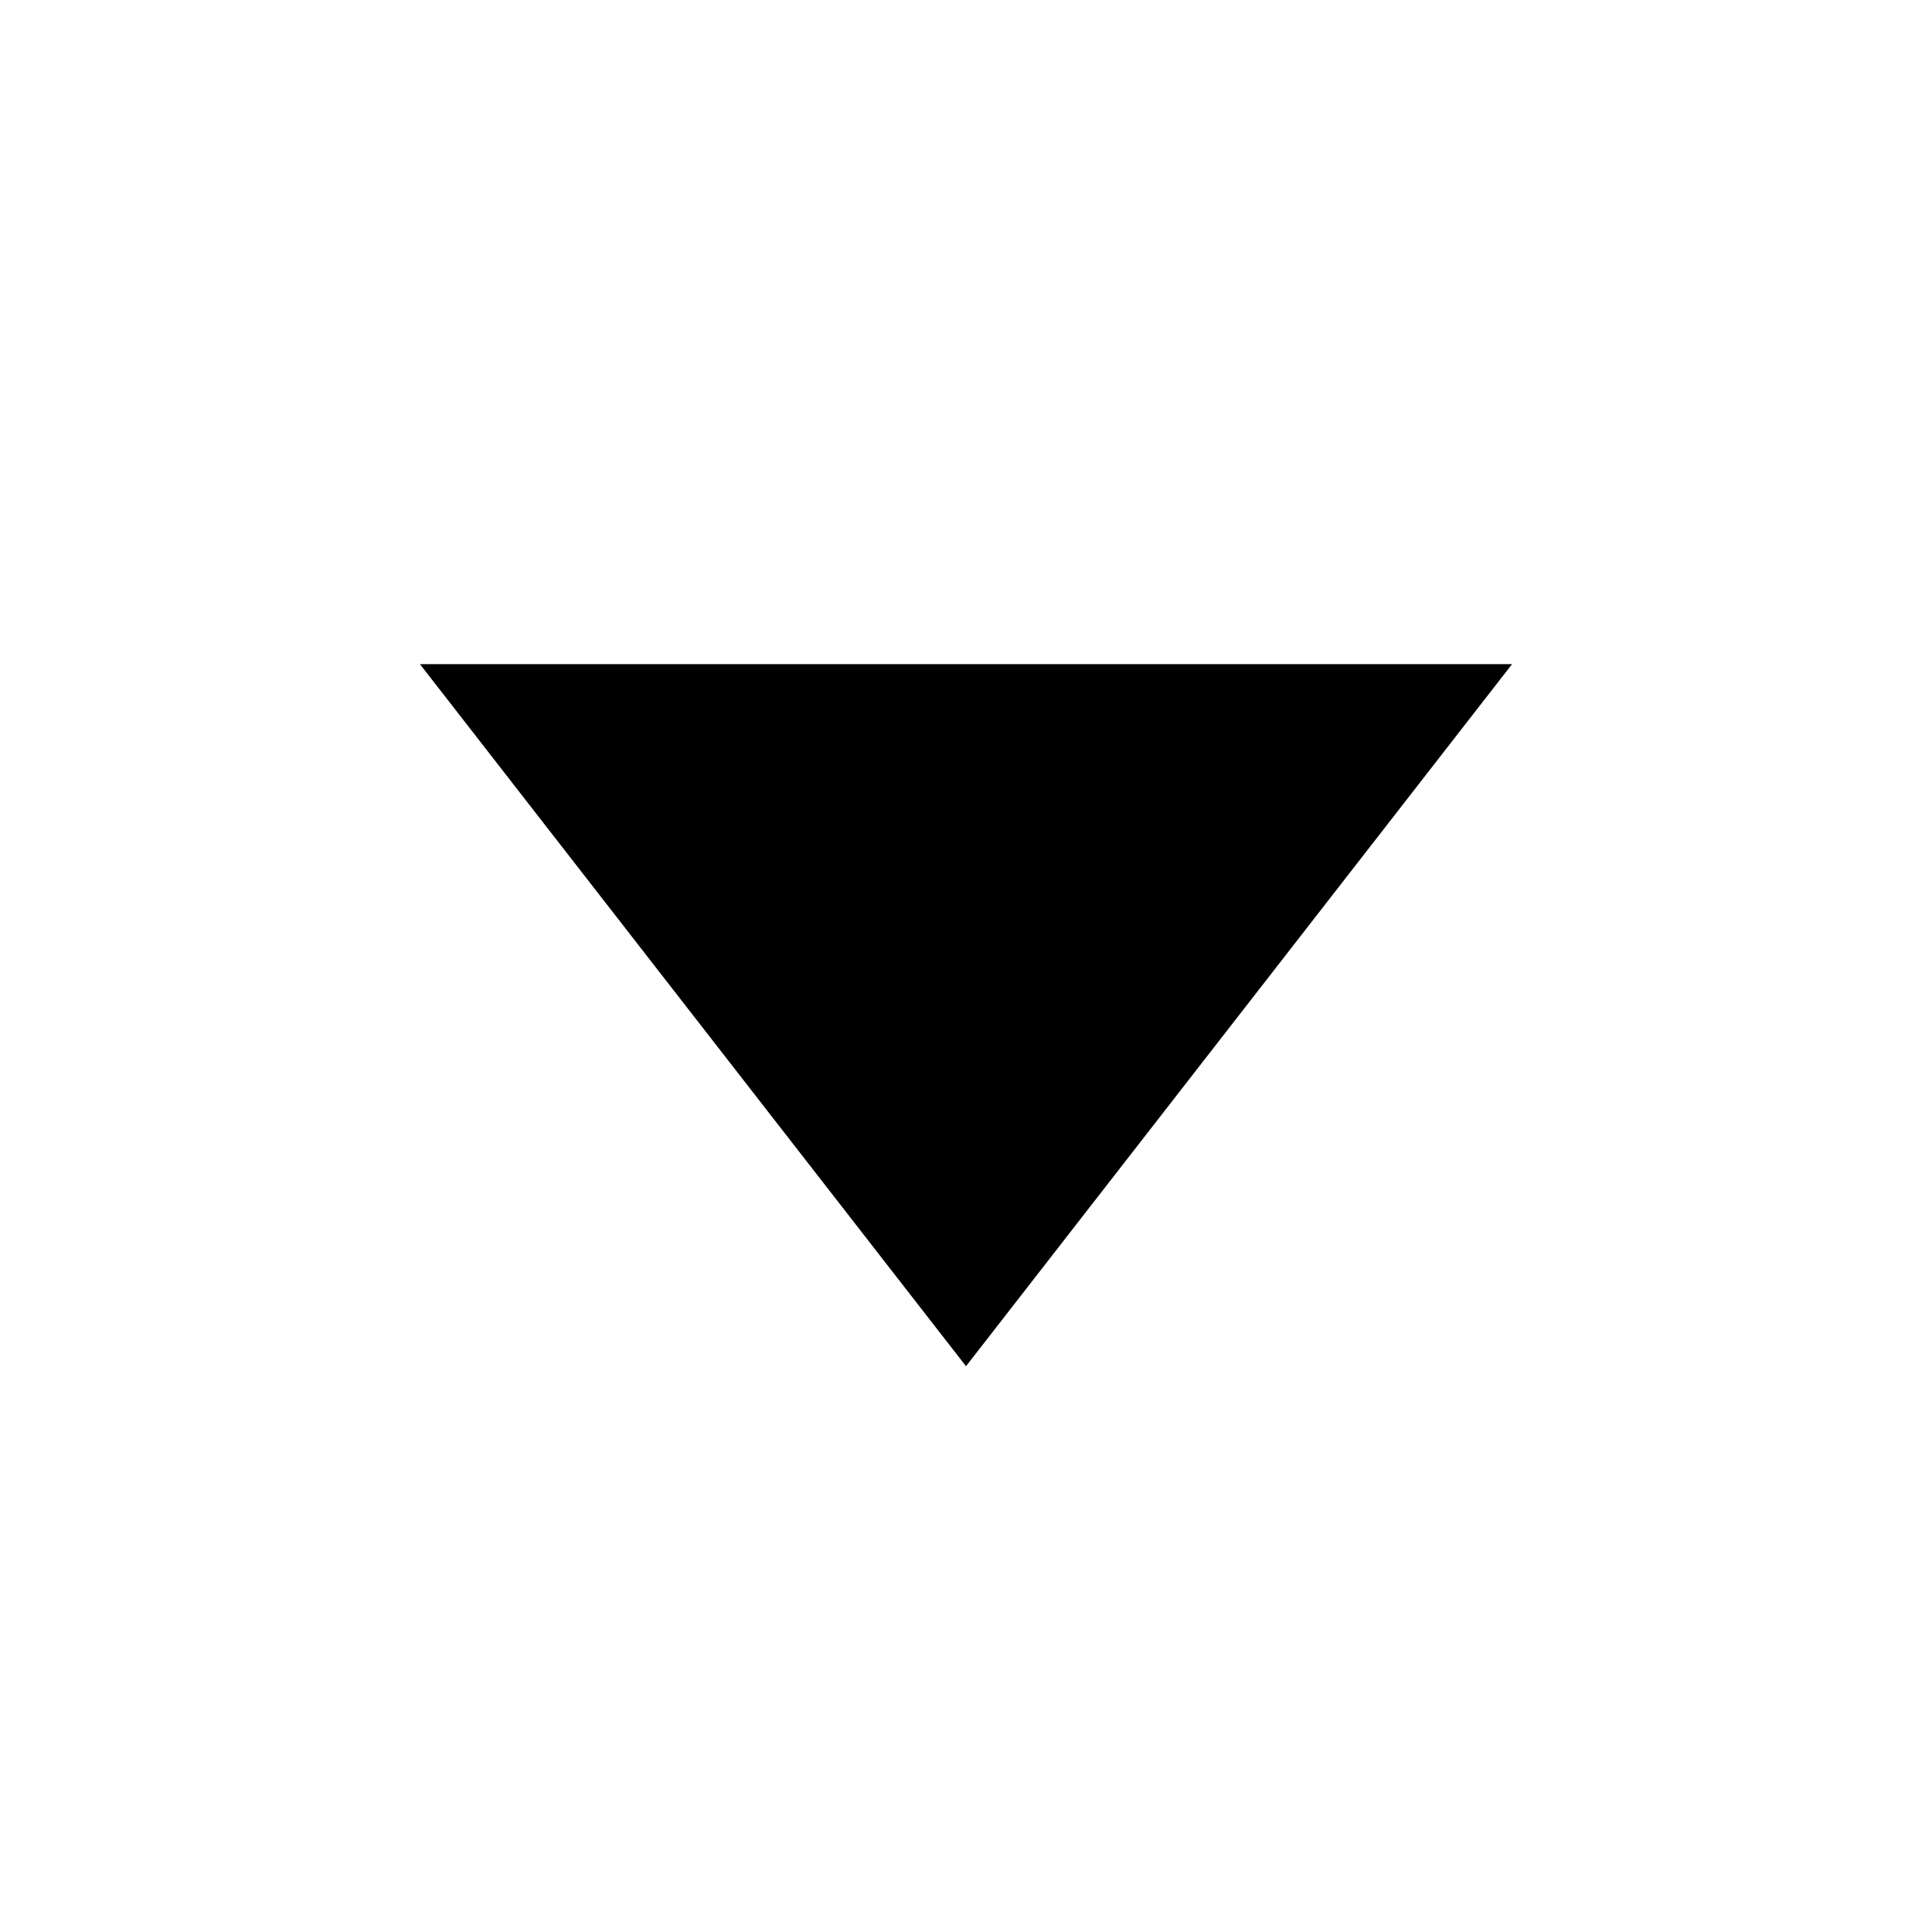
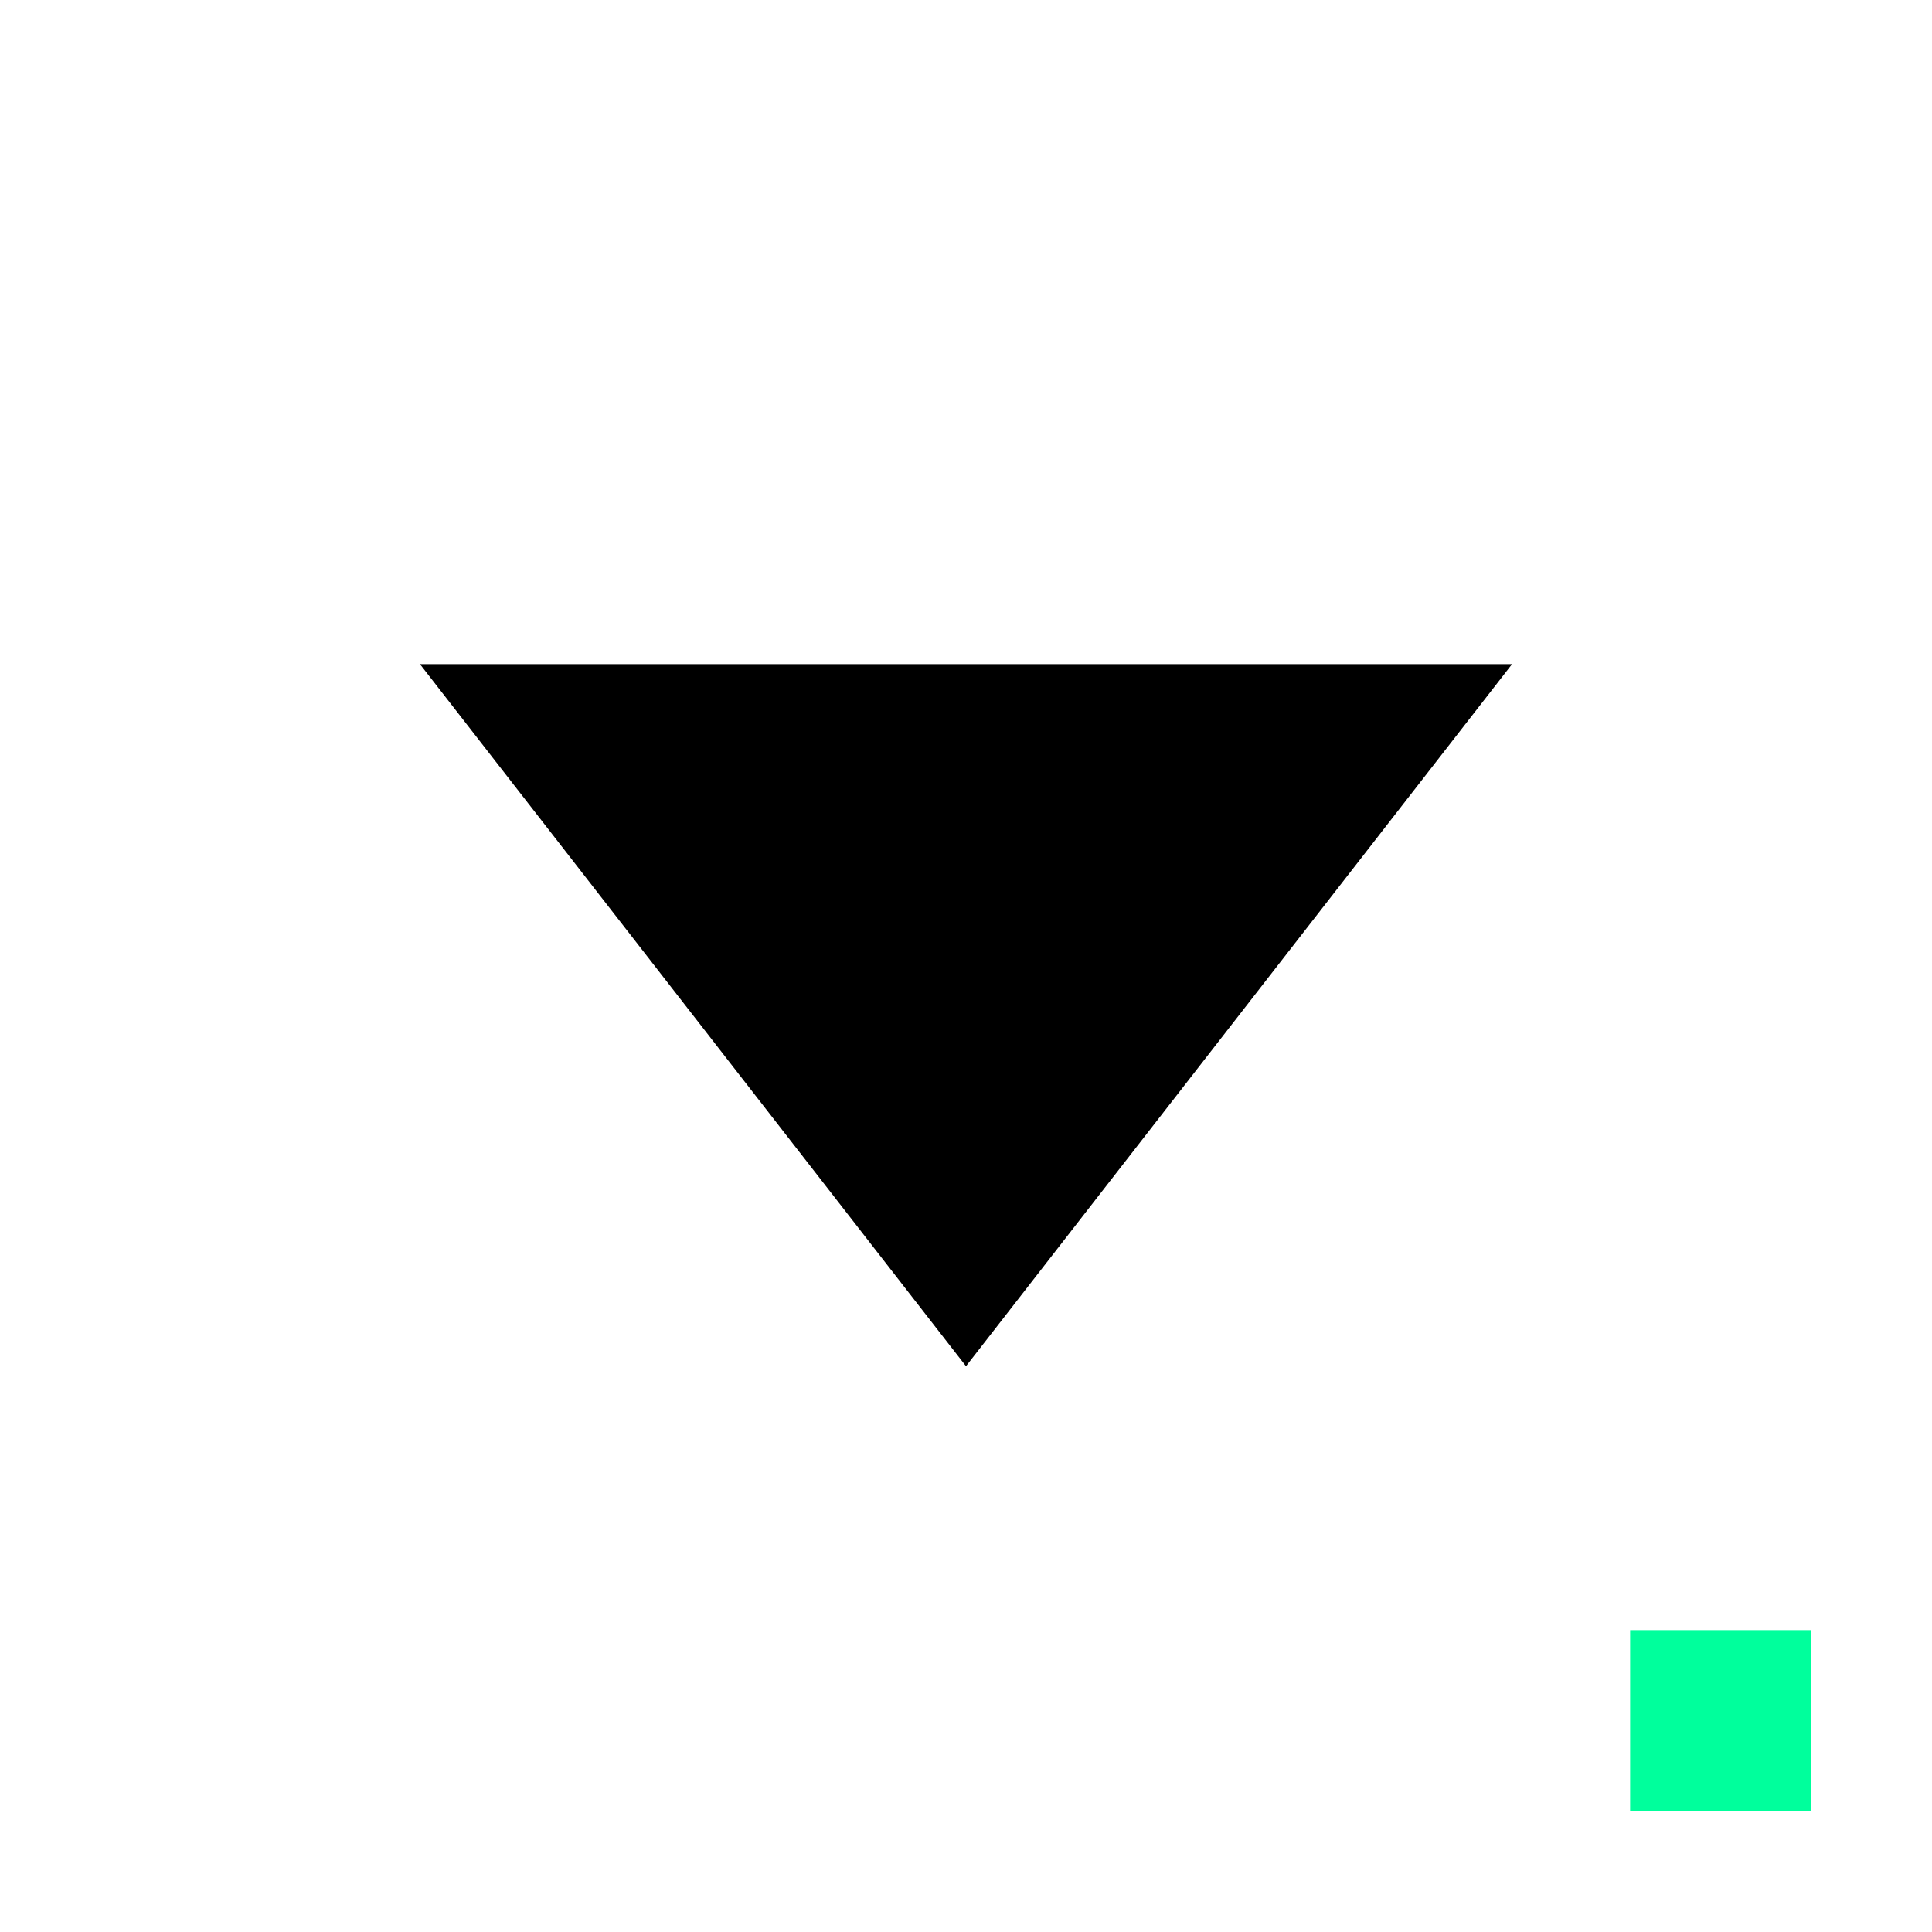
<svg xmlns="http://www.w3.org/2000/svg" viewBox="0 0 64 64" fill="none" stroke="#000000" stroke-width="4" stroke-linecap="square" stroke-linejoin="miter" role="img" aria-label="Dreieck runter">
  <path d="M18 24 L32 42 L46 24 Z" fill="#000000" />
+   <rect x="54" y="54" width="6" height="6" fill="#00FF9C" stroke="none" />
</svg>
